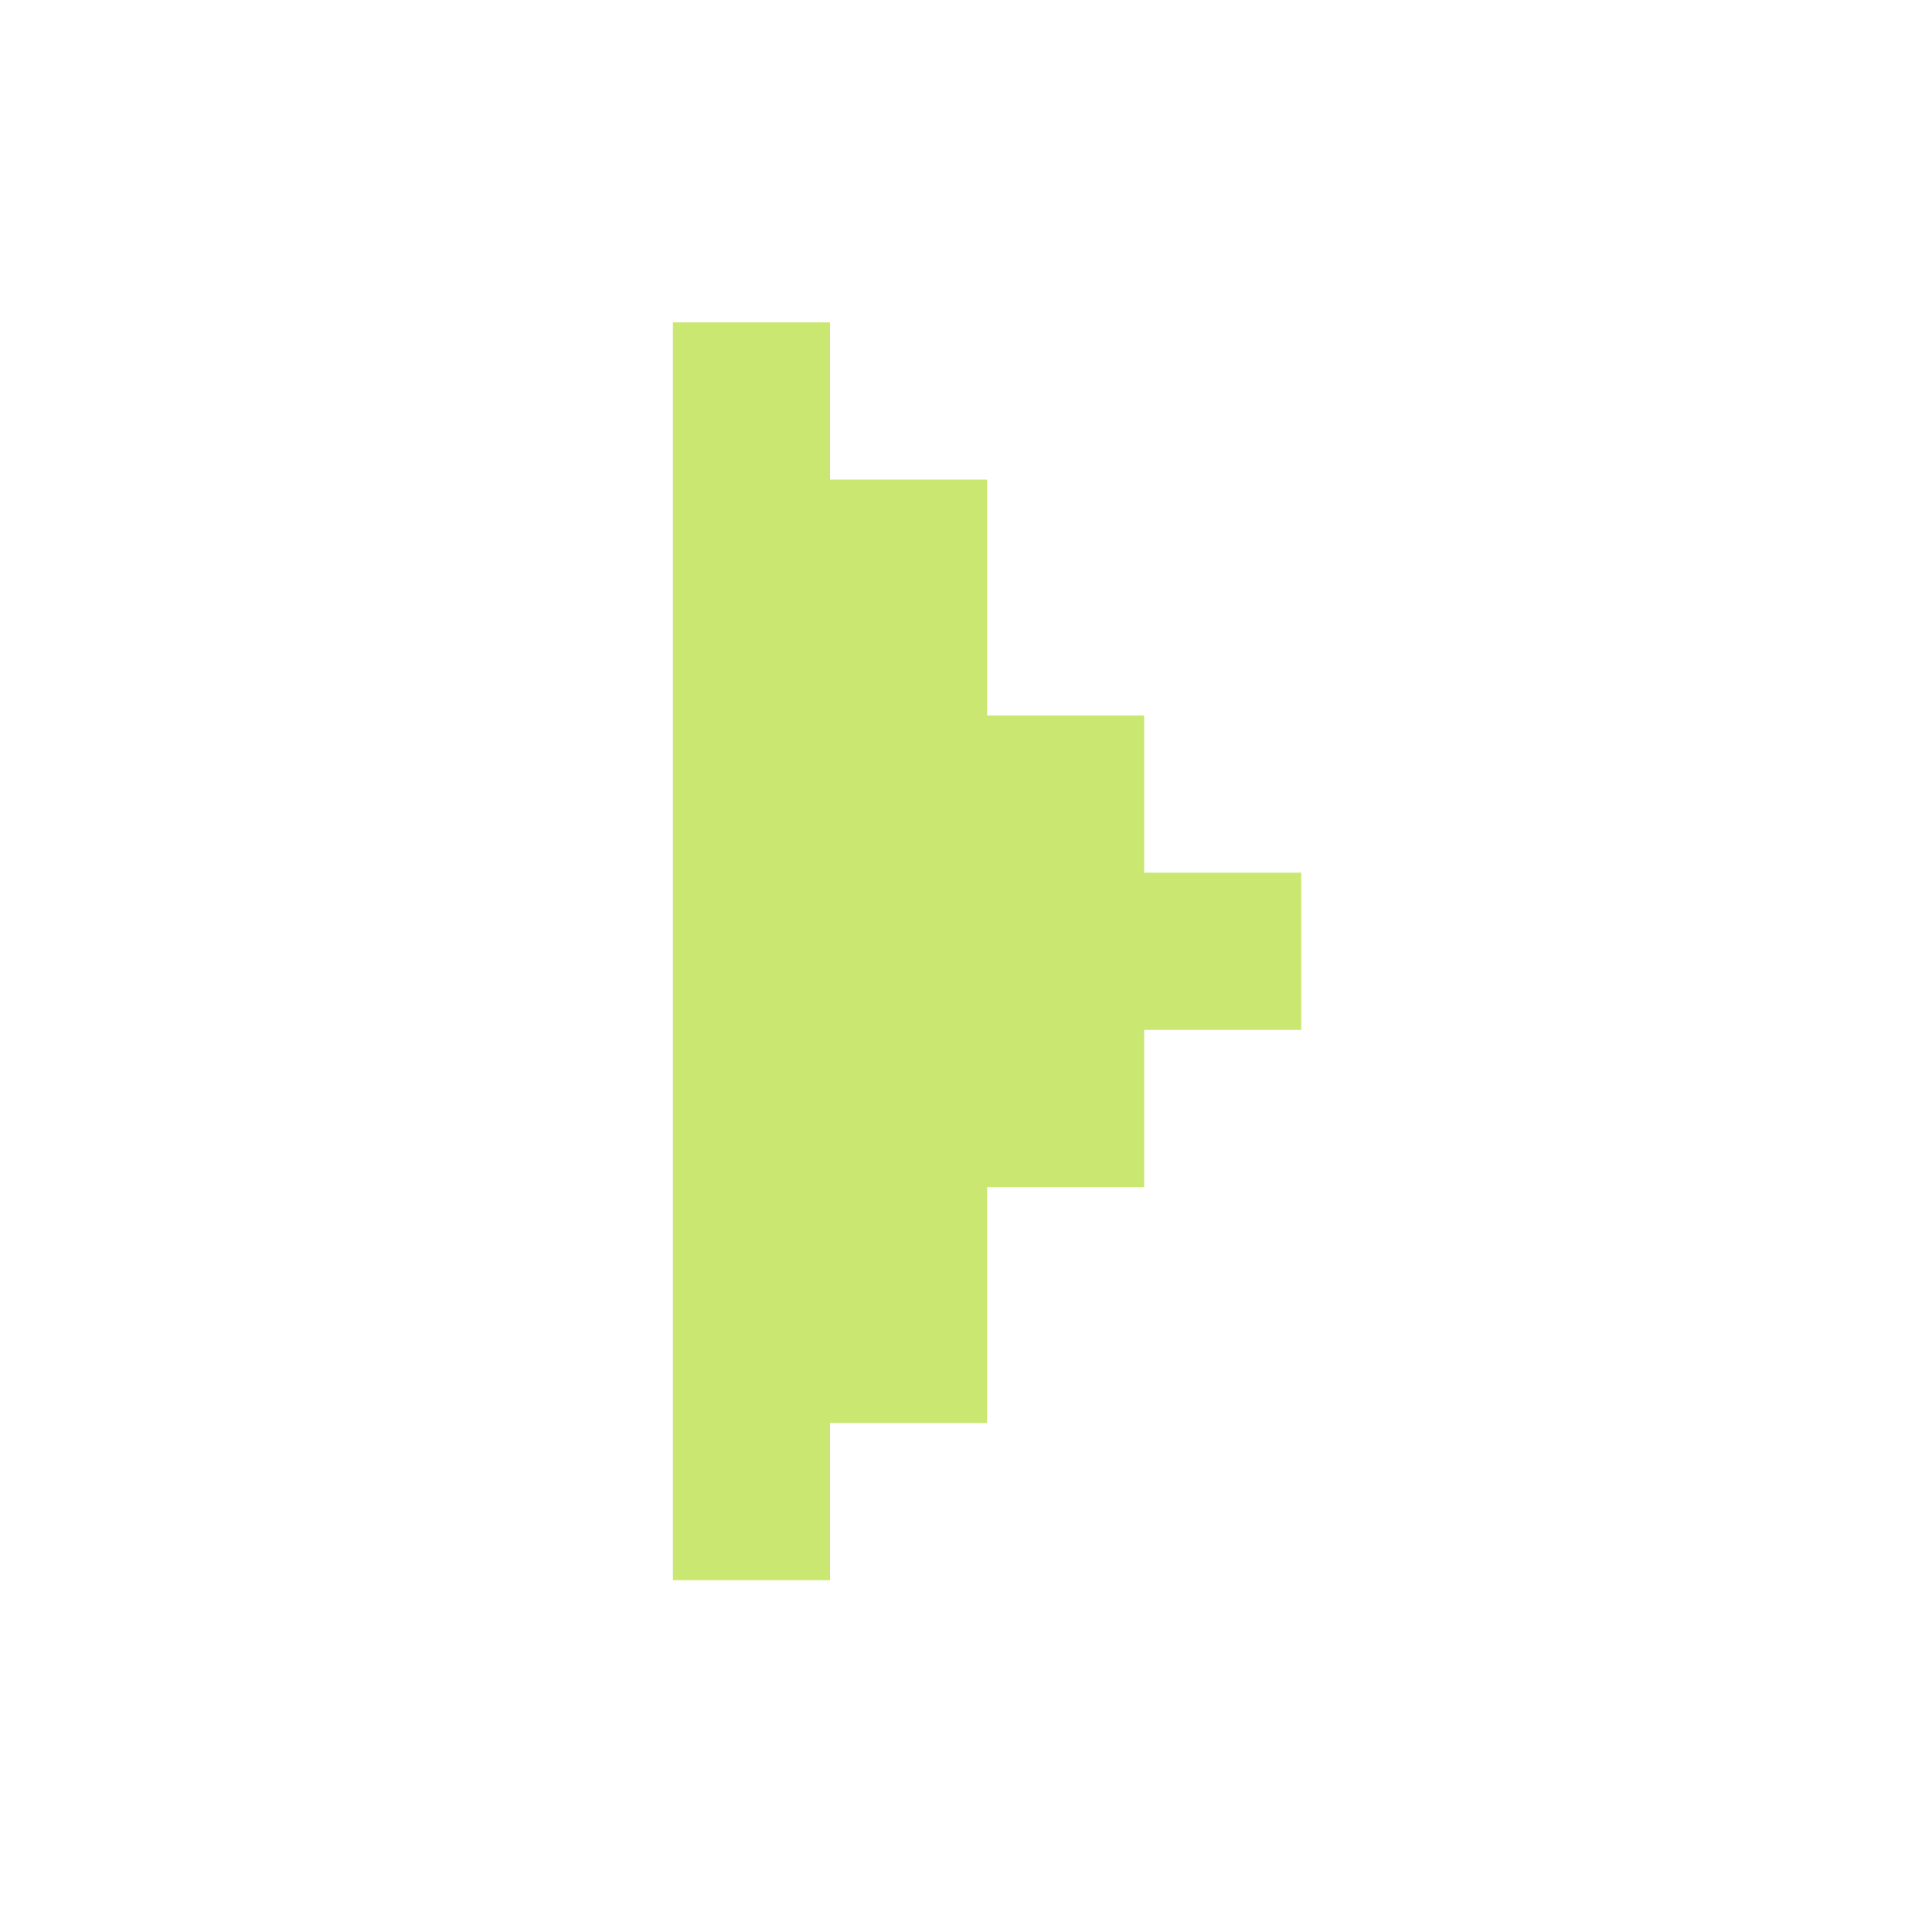
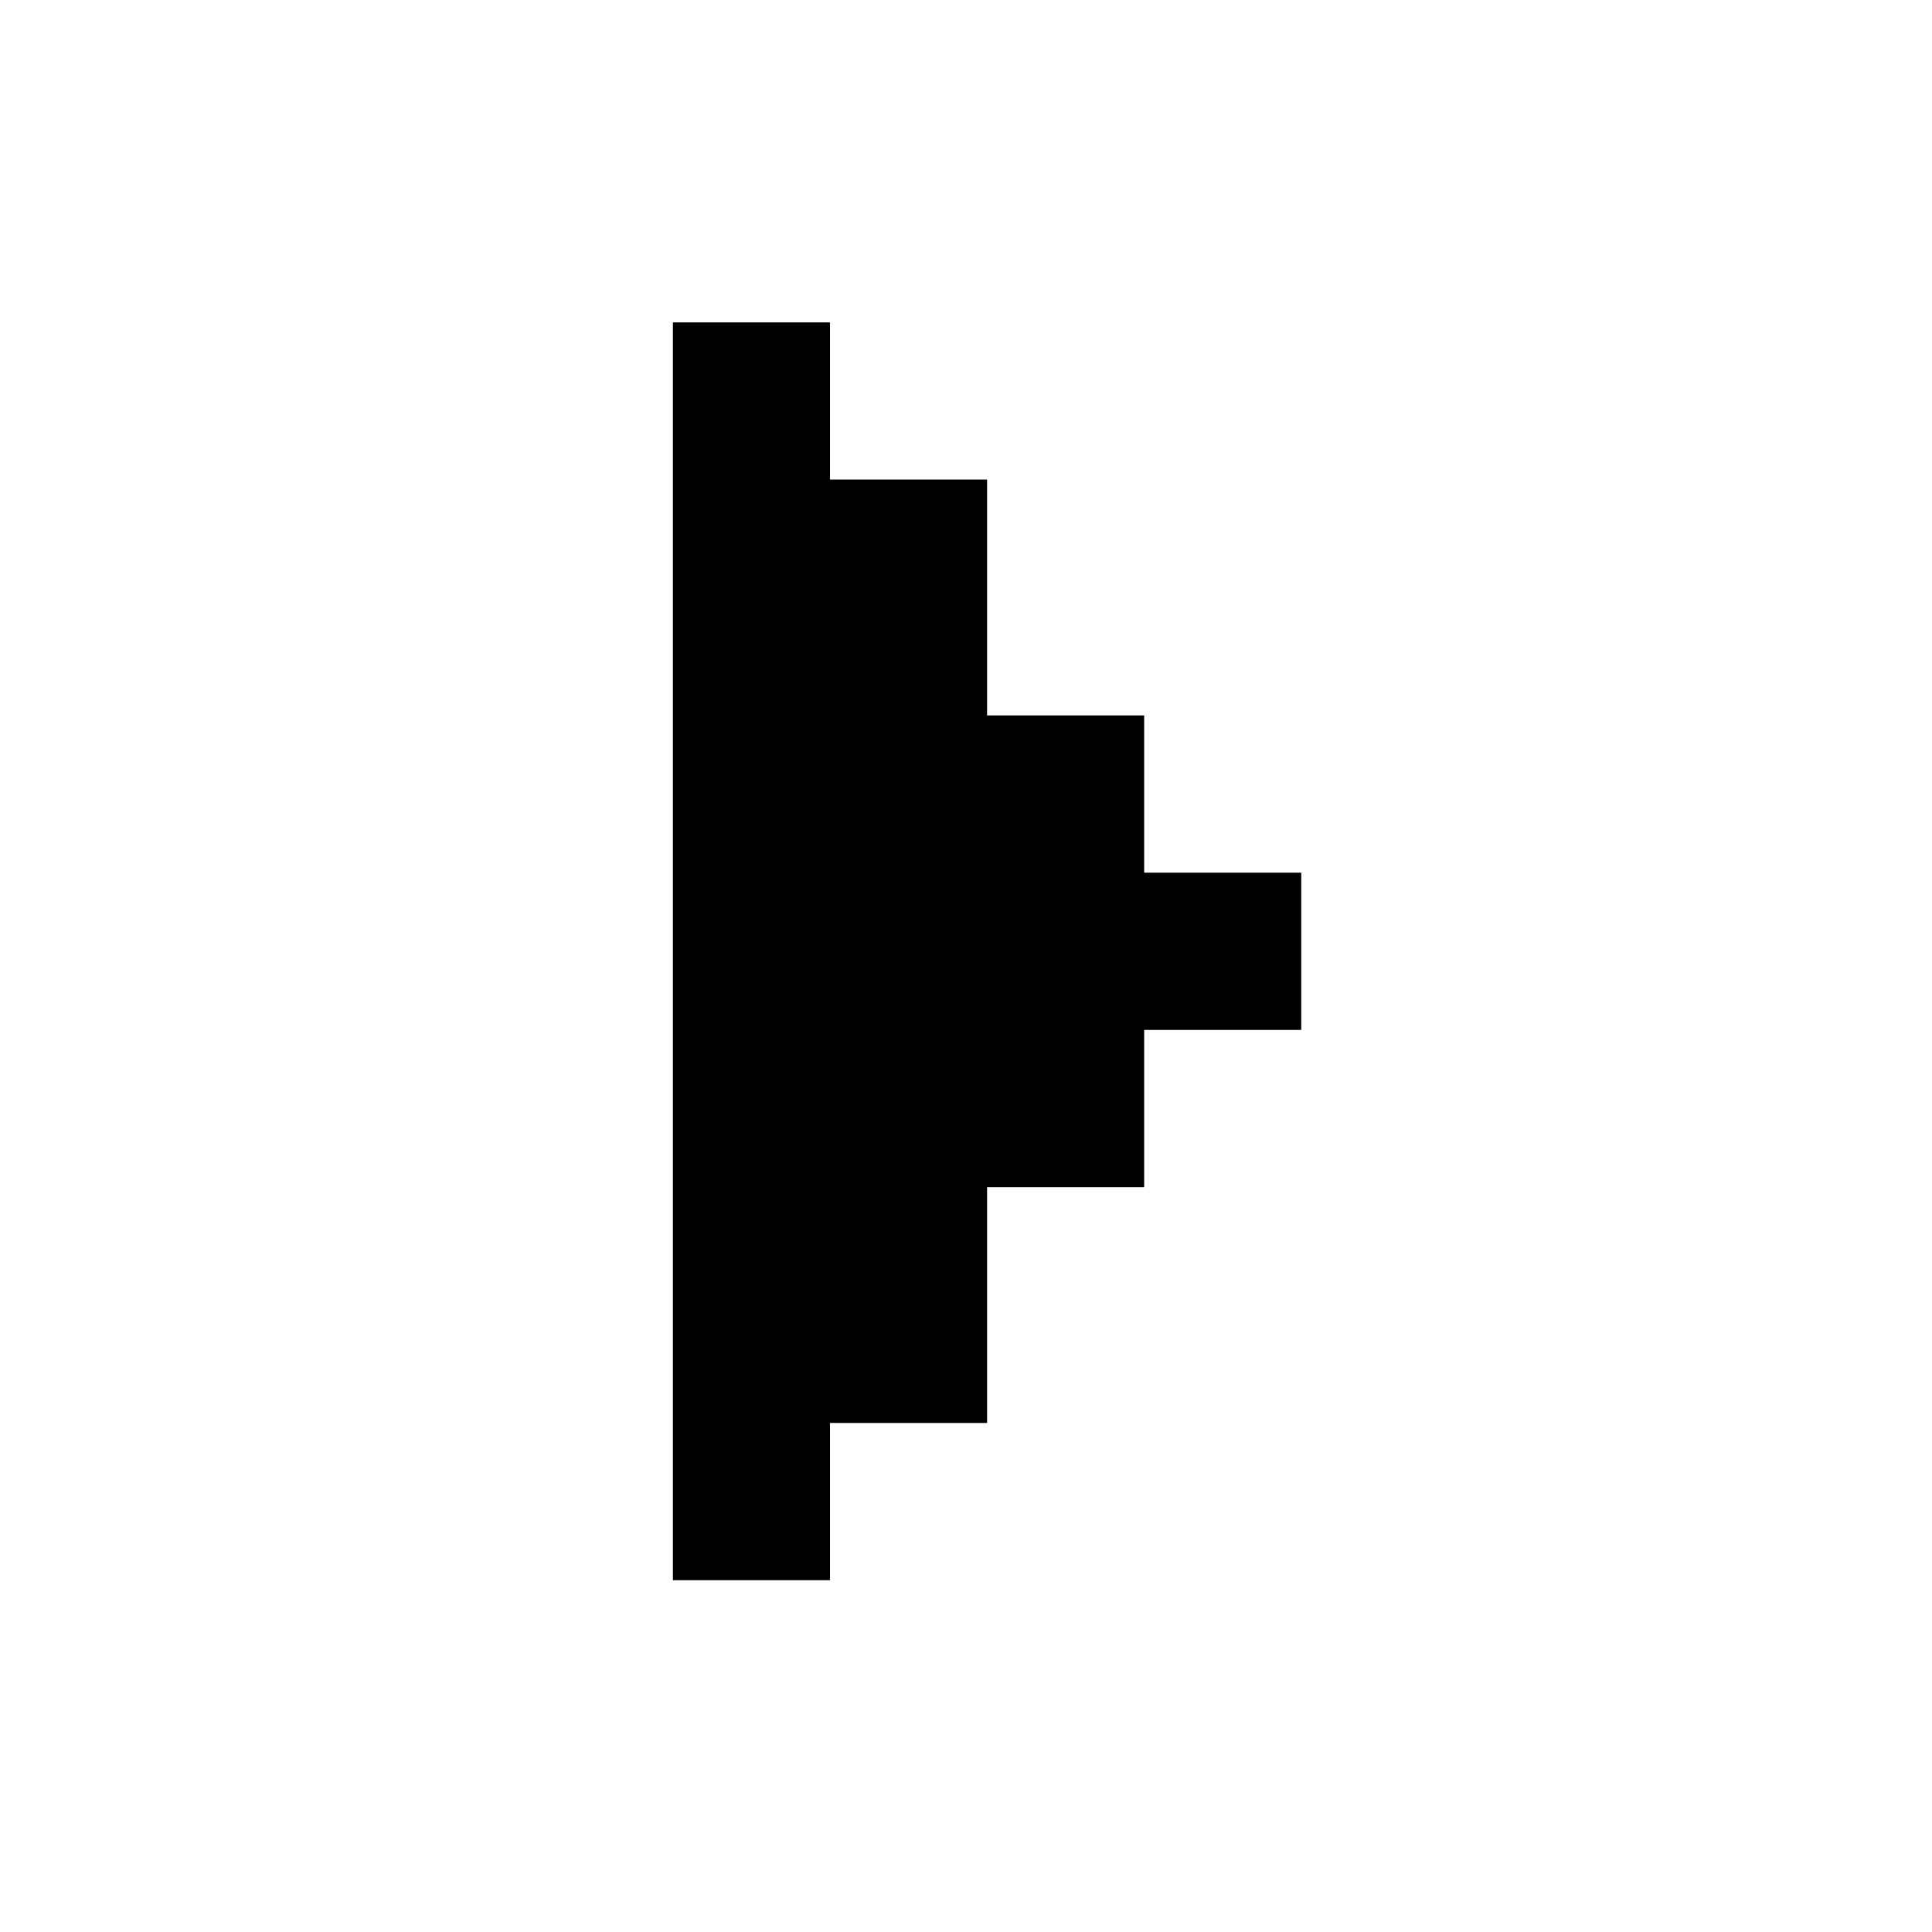
<svg xmlns="http://www.w3.org/2000/svg" width="23" height="23" viewBox="0 0 23 23" fill="none">
-   <path d="M9.881 18.812H8.011V3.838H9.881V5.709H11.751V8.517H13.621V10.389H15.491V12.261H13.621V14.133H11.751V16.94H9.881V18.812Z" fill="#CAE771" />
+   <path d="M9.881 18.812H8.011V3.838H9.881V5.709H11.751V8.517H13.621V10.389H15.491V12.261H13.621V14.133H11.751V16.94H9.881V18.812Z" fill="currentColor" />
</svg>
